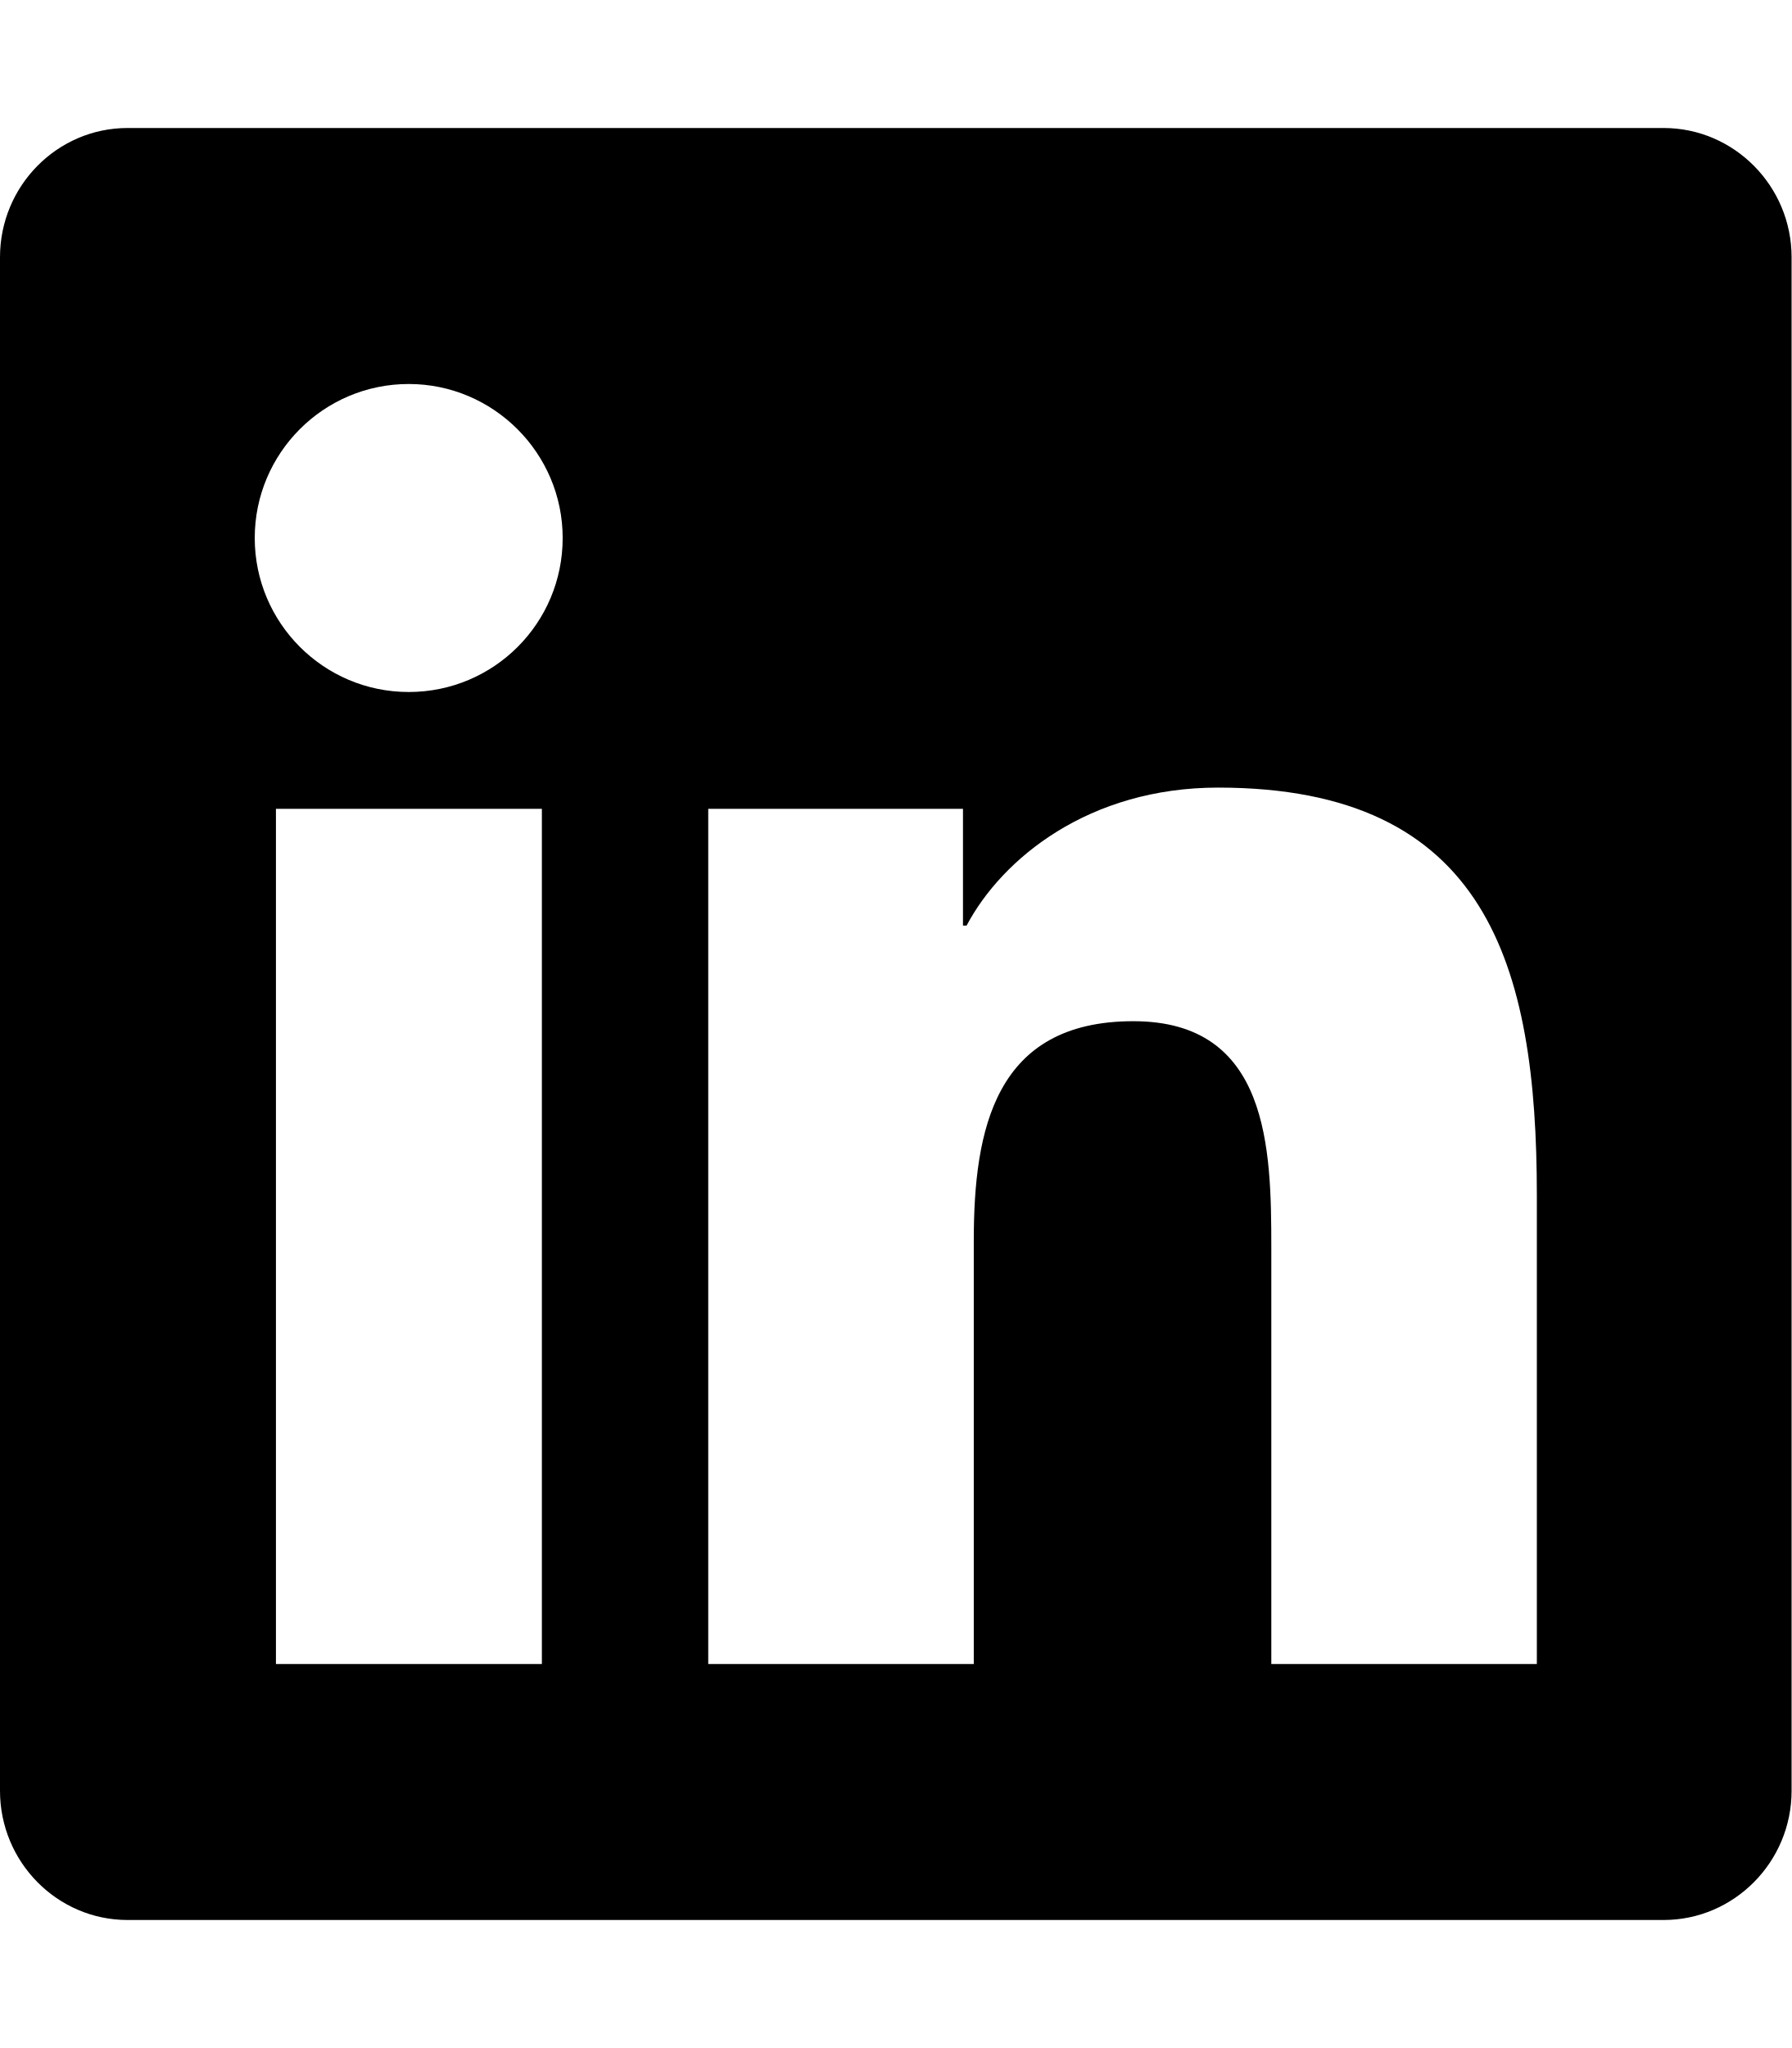
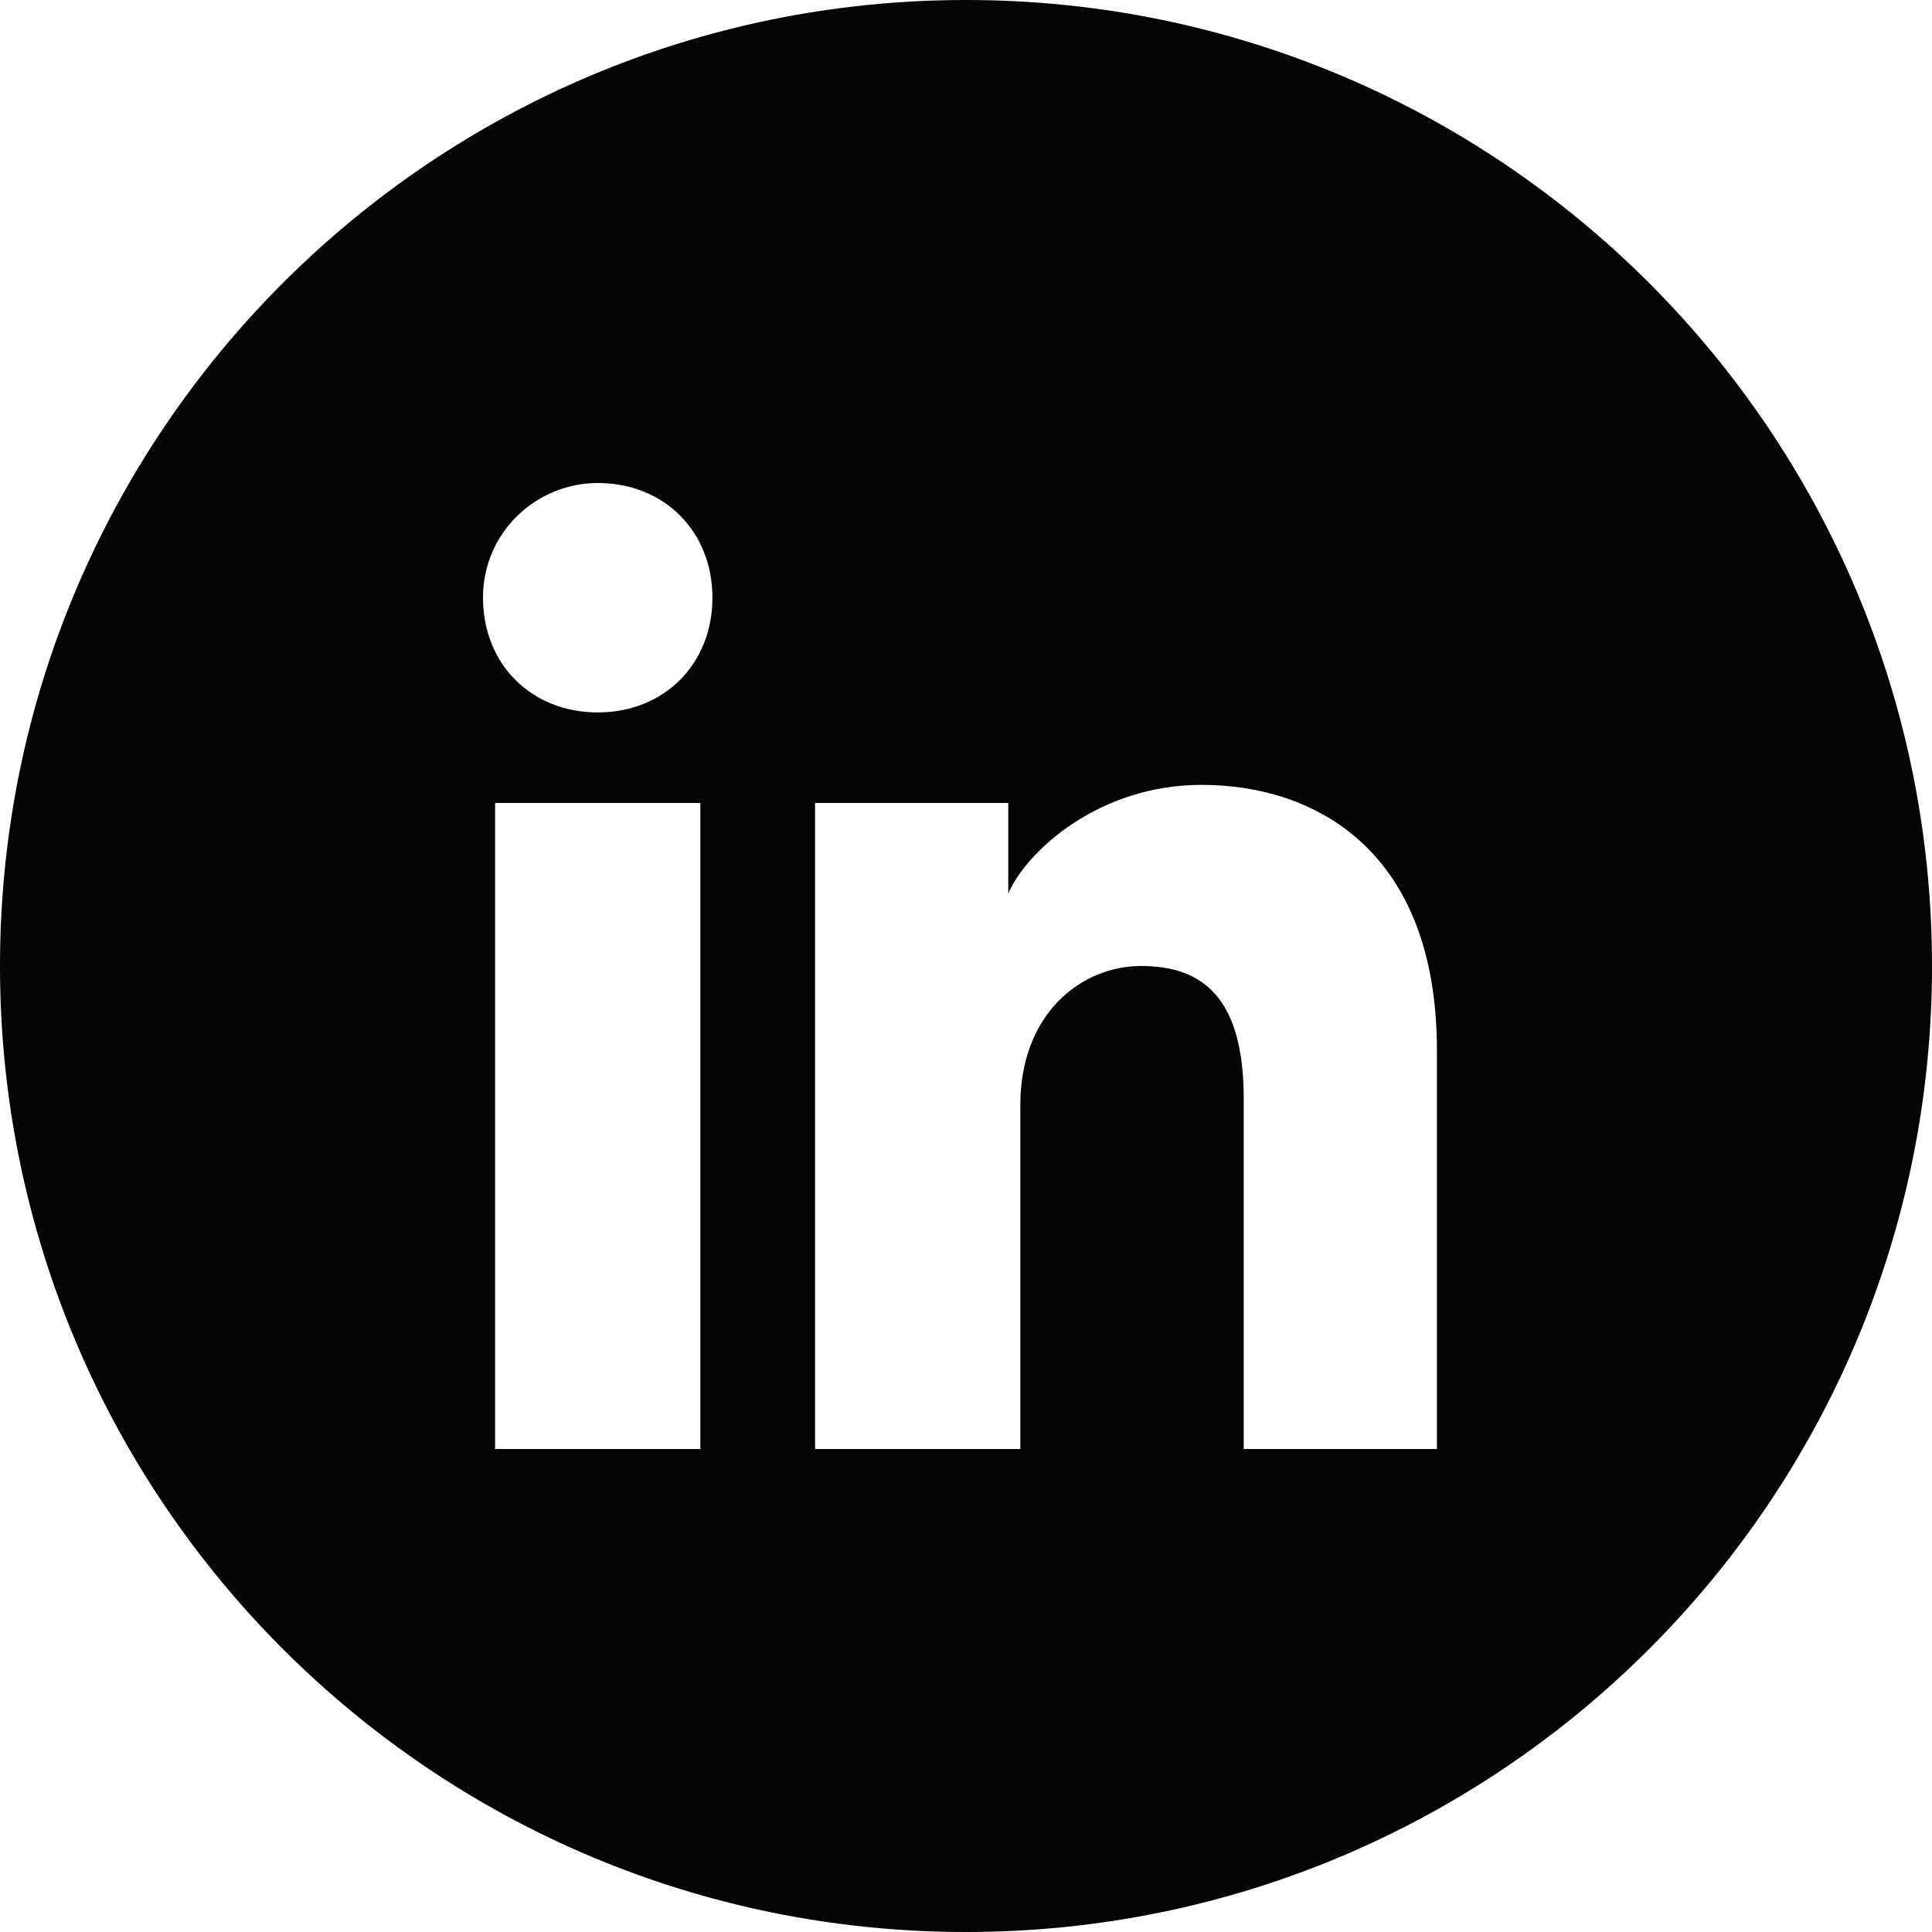
- <svg xmlns="http://www.w3.org/2000/svg" viewBox="0 0 448 512">
-   <path d="M416 32H31.9C14.3 32 0 46.5 0 64.3v383.4C0 465.5 14.3 480 31.9 480H416c17.6 0 32-14.5 32-32.3V64.3c0-17.8-14.4-32.3-32-32.3zM135.4 416H69V202.2h66.5V416zm-33.2-243c-21.3 0-38.5-17.3-38.5-38.5S80.9 96 102.2 96c21.2 0 38.5 17.3 38.5 38.5 0 21.3-17.2 38.5-38.5 38.5zm282.1 243h-66.4V312c0-24.8-.5-56.7-34.5-56.7-34.6 0-39.9 27-39.9 54.9V416h-66.4V202.2h63.7v29.2h.9c8.9-16.8 30.6-34.5 62.9-34.5 67.2 0 79.7 44.3 79.7 101.9V416z" />
+ <svg xmlns="http://www.w3.org/2000/svg" viewBox="0 0 32 32" fill="none">
+   <path class="colored-part" fill-rule="evenodd" clip-rule="evenodd" d="M0 16C0 7.163 7.163 0 16 0C24.837 0 32 7.163 32 16C32 24.837 24.837 32 16 32C7.163 32 0 24.837 0 16ZM8.2 13.3V24H11.6V13.3H8.2ZM8 9.9C8 11 8.8 11.8 9.9 11.8C11 11.8 11.8 11 11.8 9.9C11.8 8.8 11 8 9.9 8C8.9 8 8 8.8 8 9.9ZM20.6 24H23.8V17.4C23.8 14.1 21.8 13 19.9 13C18.2 13 17 14.1 16.7 14.8V13.3H13.5V24H16.9V18.3C16.9 16.8 17.9 16 18.9 16C19.9 16 20.6 16.5 20.6 18.2V24Z" fill="#050404" />
</svg>
